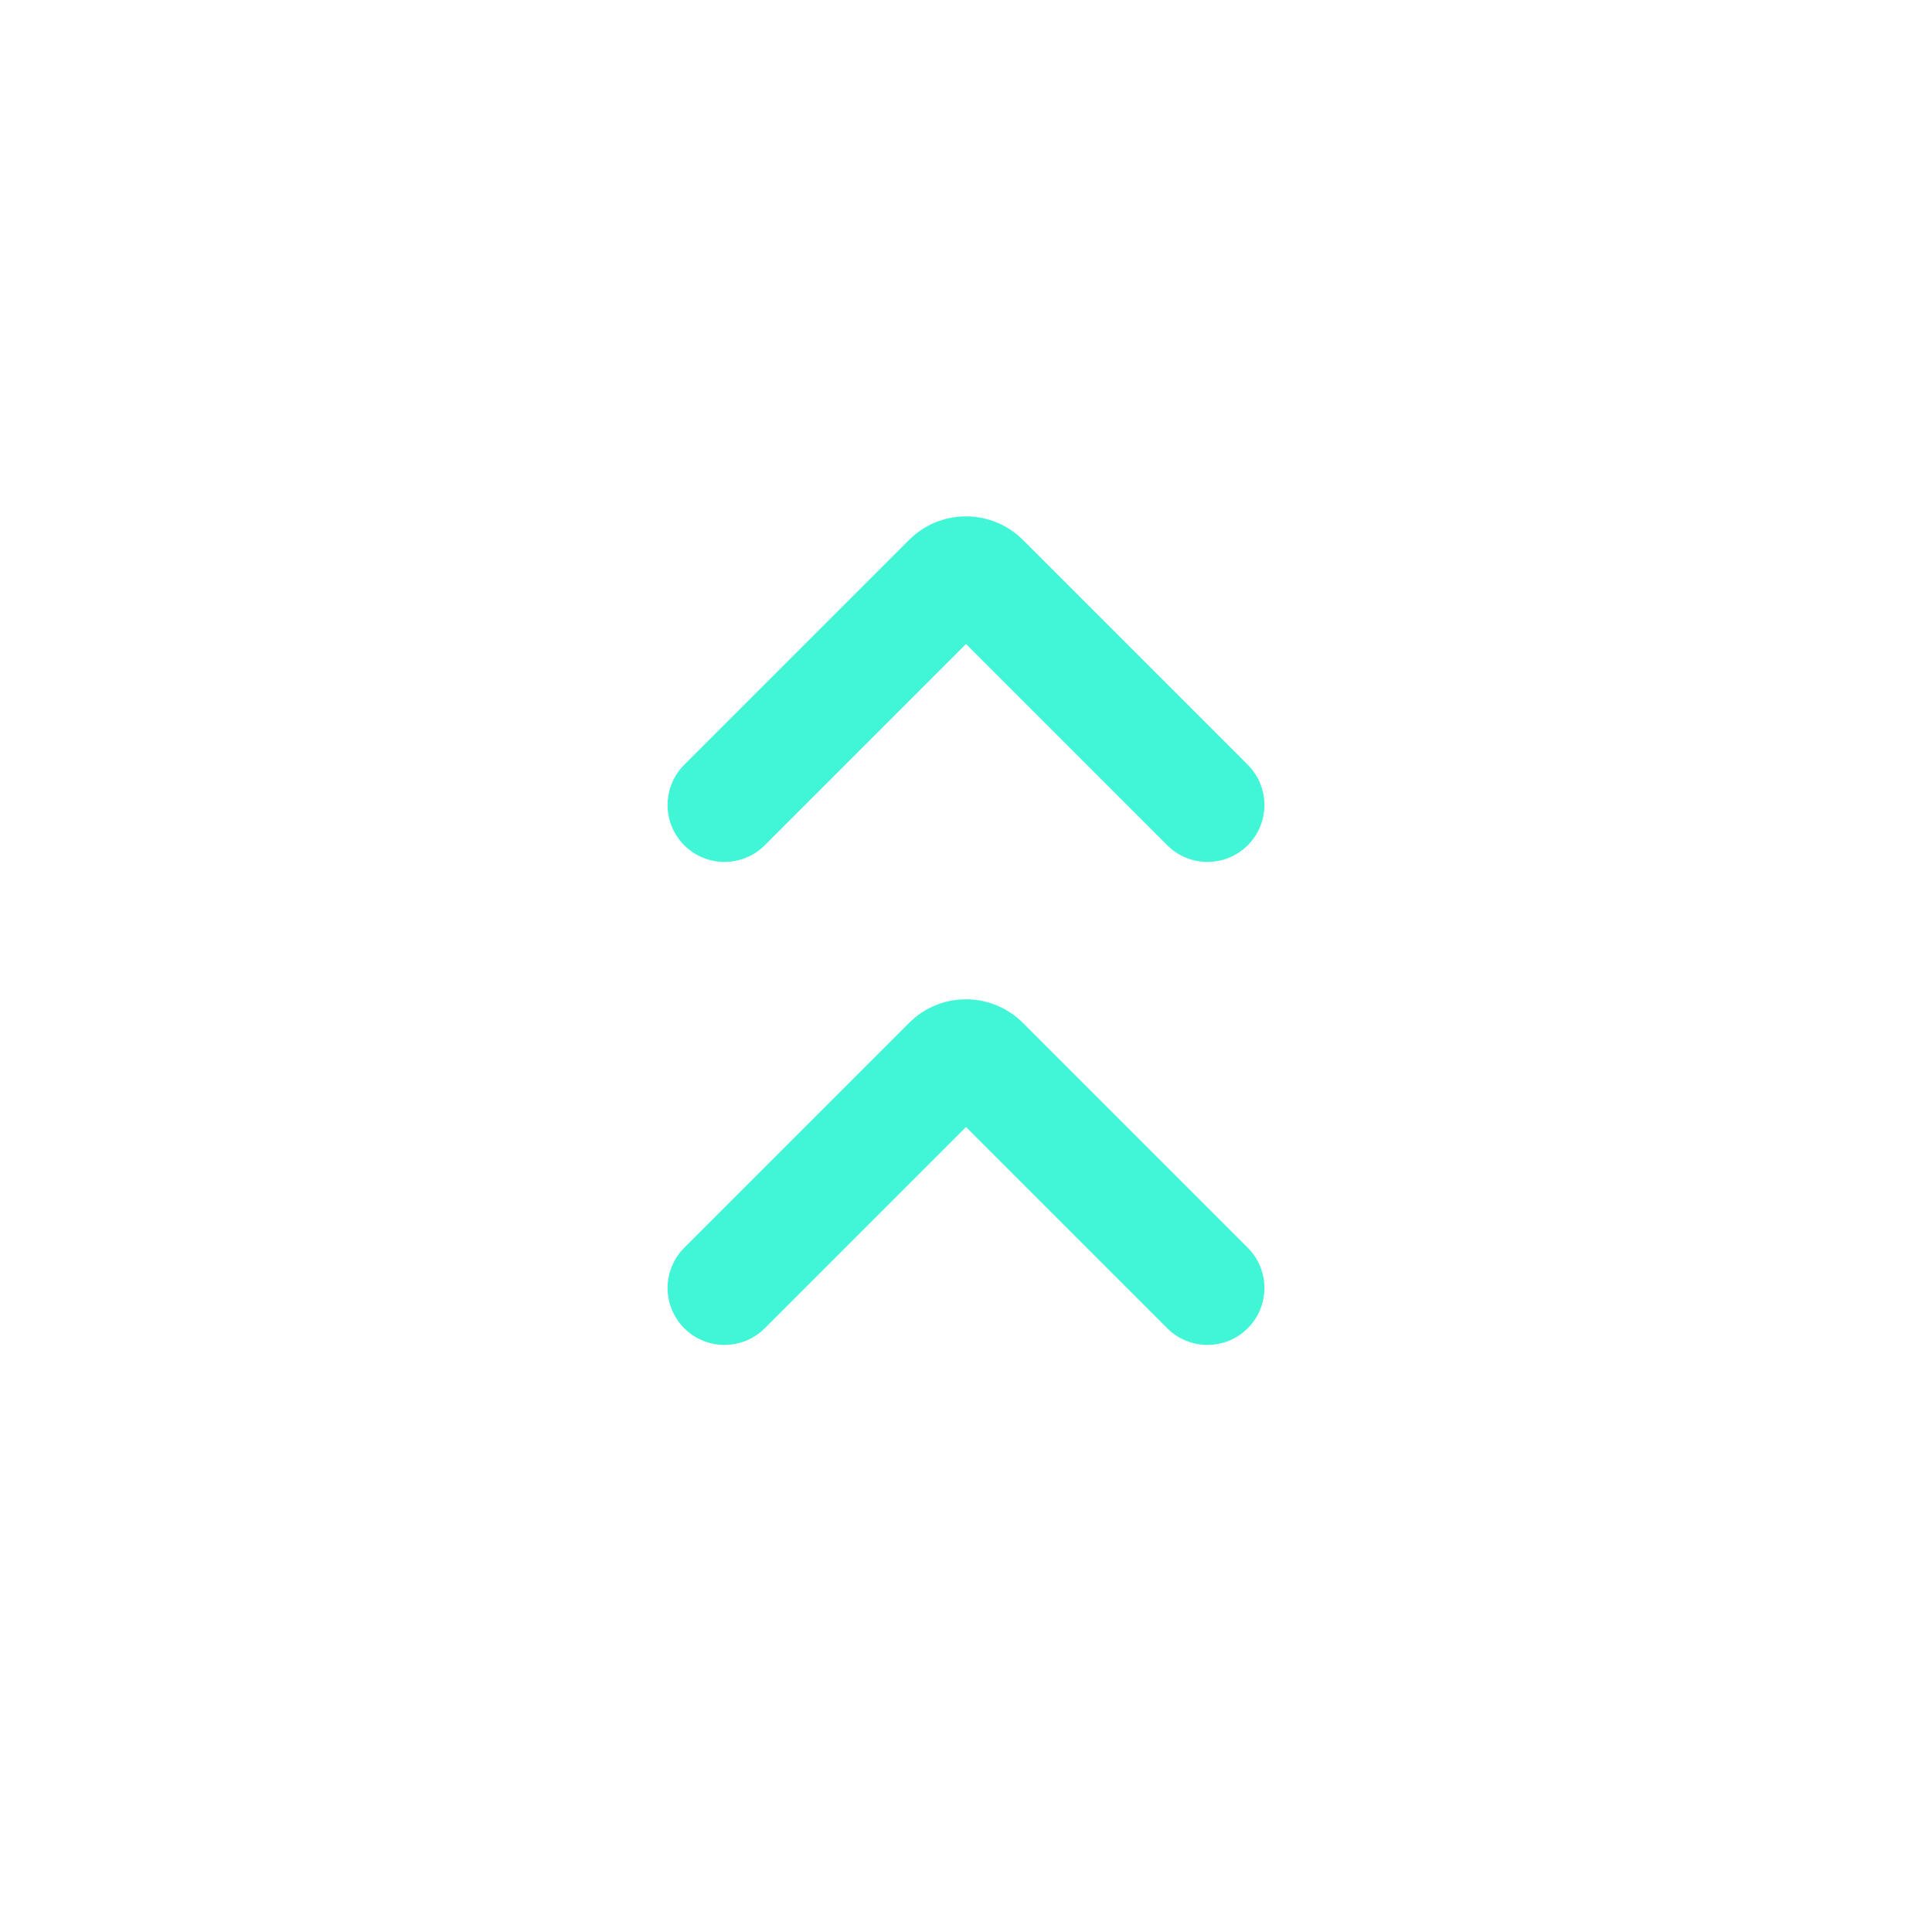
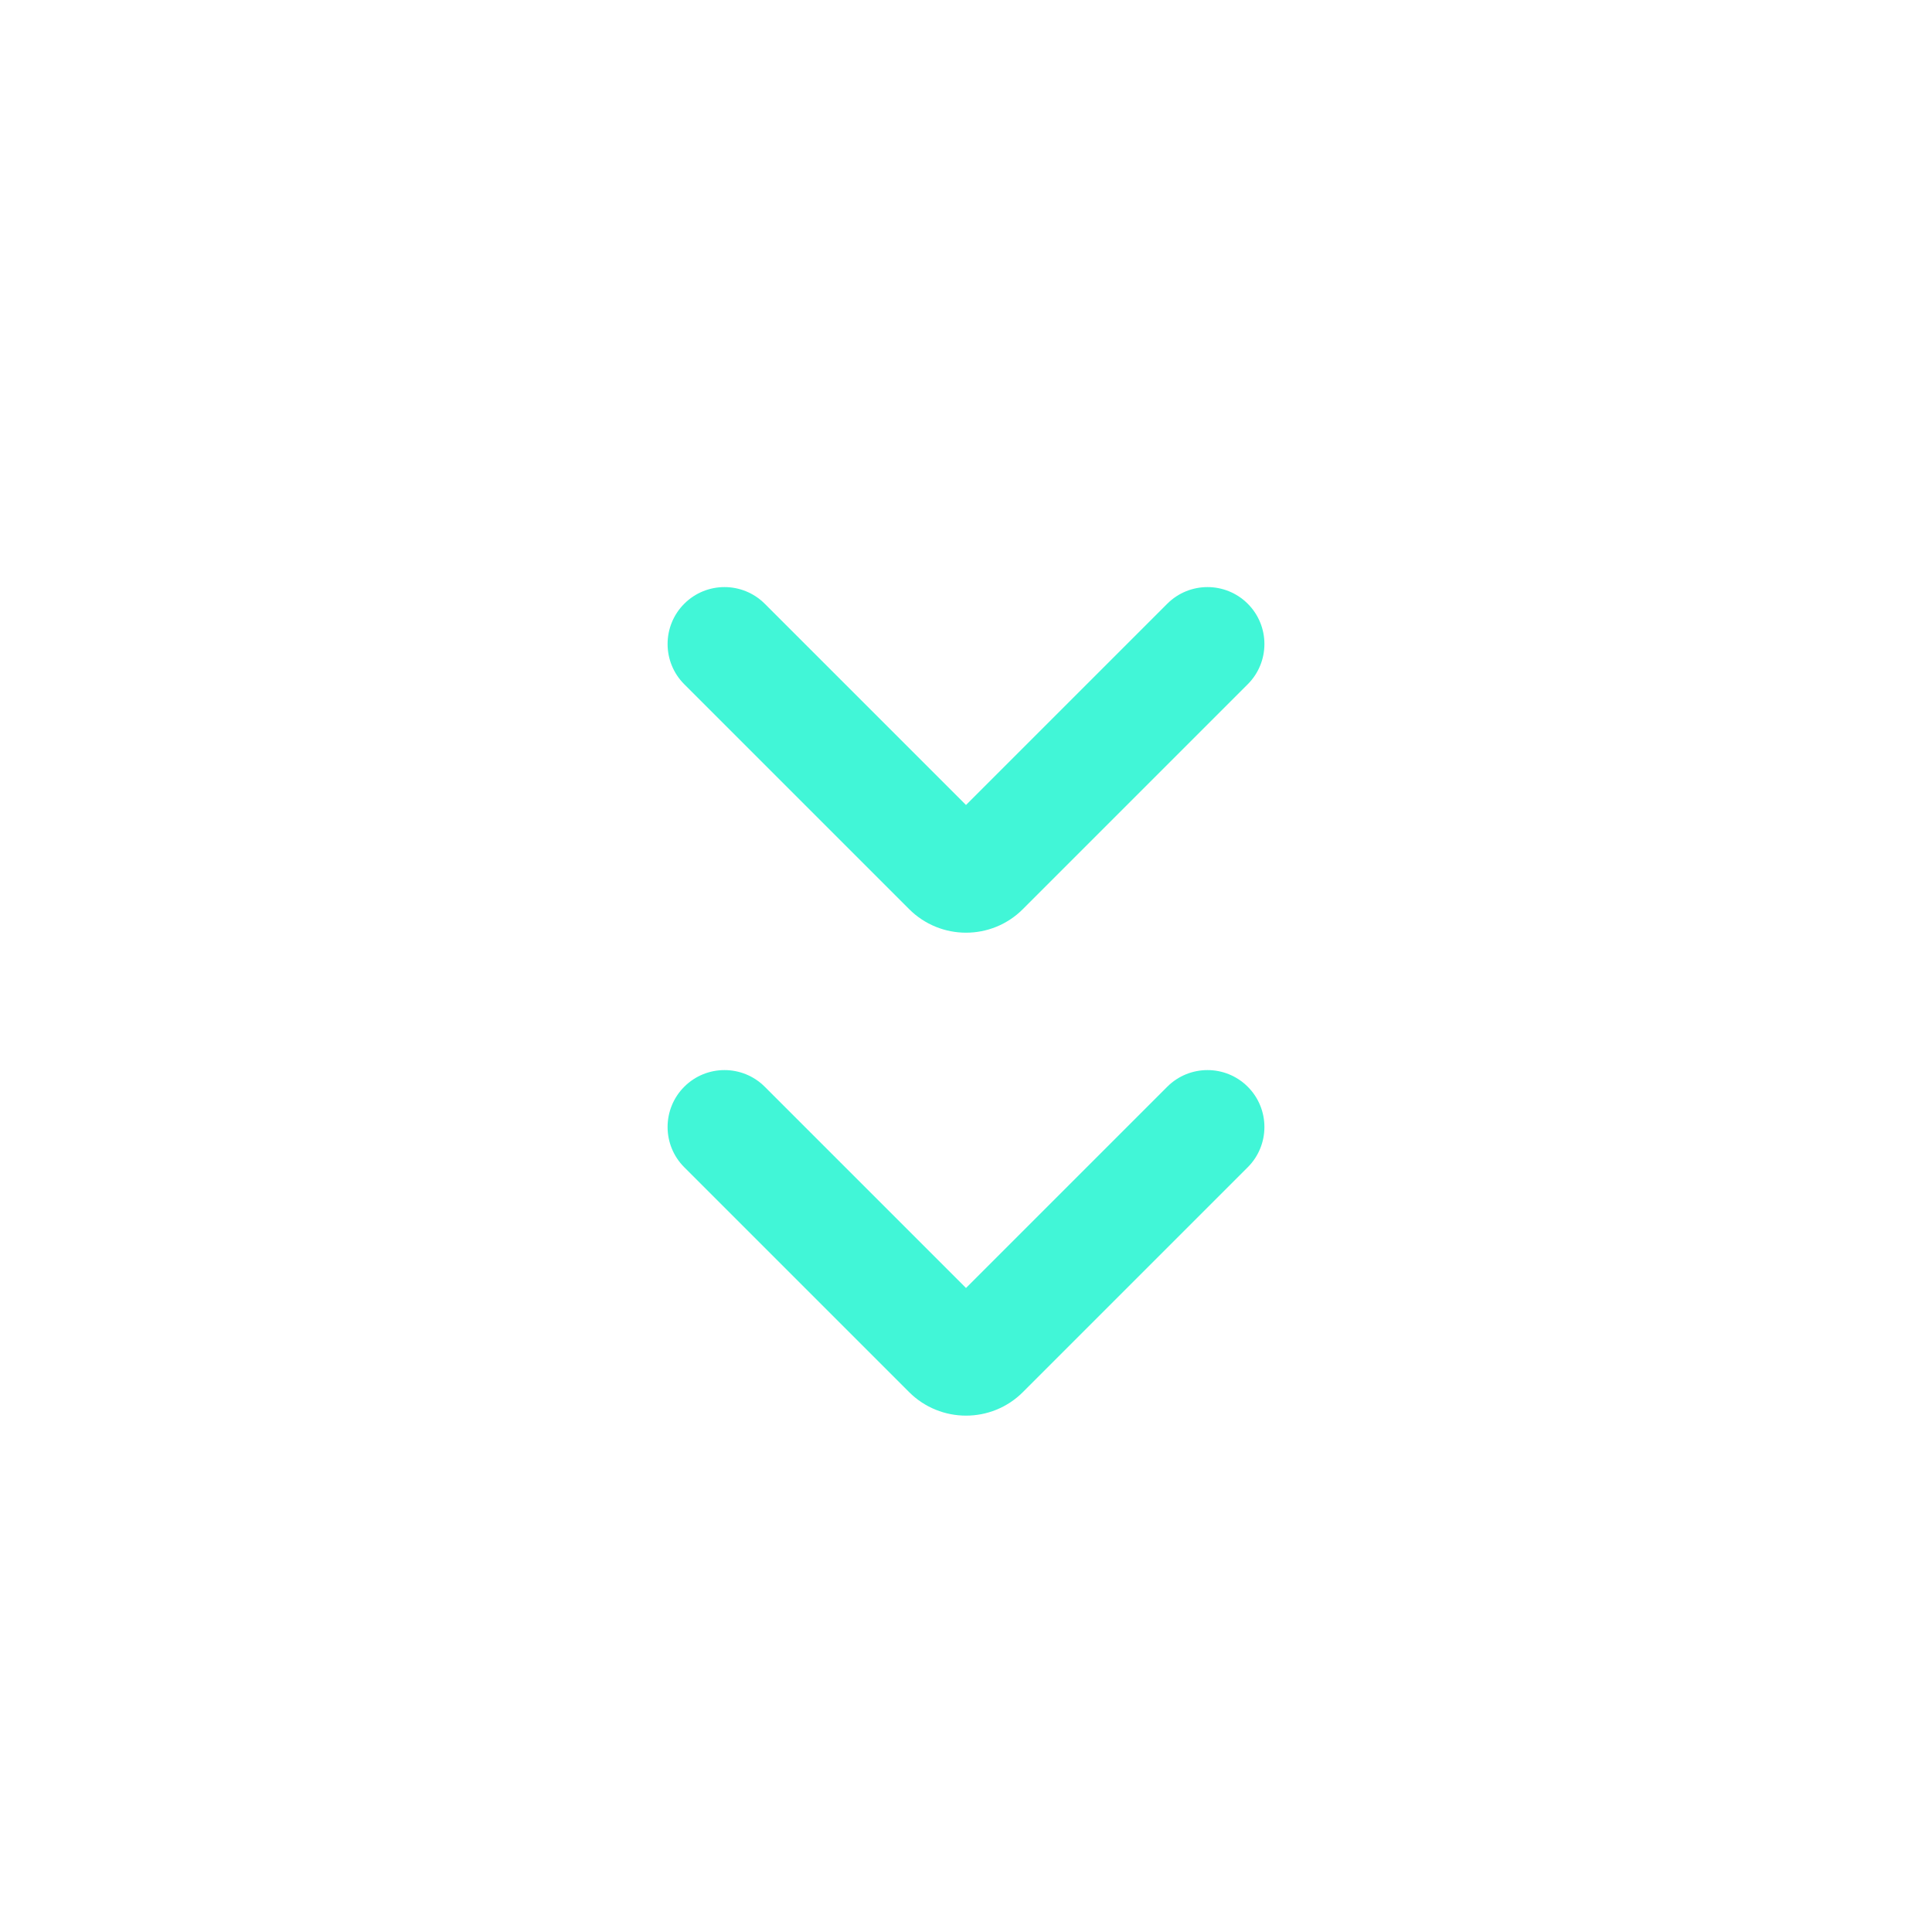
<svg xmlns="http://www.w3.org/2000/svg" width="24" height="24" viewBox="0 0 24 24" fill="none">
-   <path d="M9.5 10.5C9.224 10.776 8.776 10.776 8.5 10.5C8.224 10.224 8.224 9.776 8.5 9.5L11.293 6.707C11.683 6.317 12.316 6.317 12.707 6.707L15.5 9.5C15.776 9.776 15.776 10.224 15.5 10.5C15.224 10.776 14.776 10.776 14.5 10.5L12 8L9.5 10.5ZM9.5 16.5C9.224 16.776 8.776 16.776 8.5 16.5C8.224 16.224 8.224 15.776 8.5 15.5L11.293 12.707C11.683 12.316 12.316 12.316 12.707 12.707L15.5 15.5C15.776 15.776 15.776 16.224 15.5 16.5C15.224 16.776 14.776 16.776 14.5 16.5L12 14L9.5 16.5Z" fill="#41F6D7" />
+   <path d="M14.5 13.5C14.776 13.224 15.224 13.224 15.5 13.5C15.776 13.776 15.776 14.224 15.5 14.5L12.707 17.293C12.317 17.683 11.684 17.683 11.293 17.293L8.5 14.5C8.224 14.224 8.224 13.776 8.5 13.5C8.776 13.224 9.224 13.224 9.5 13.5L12 16L14.5 13.5ZM14.5 7.5C14.776 7.224 15.224 7.224 15.5 7.5C15.776 7.776 15.776 8.224 15.5 8.5L12.707 11.293C12.317 11.684 11.684 11.684 11.293 11.293L8.5 8.5C8.224 8.224 8.224 7.776 8.5 7.5C8.776 7.224 9.224 7.224 9.5 7.5L12 10L14.5 7.5Z" fill="#41F6D7" />
</svg>
